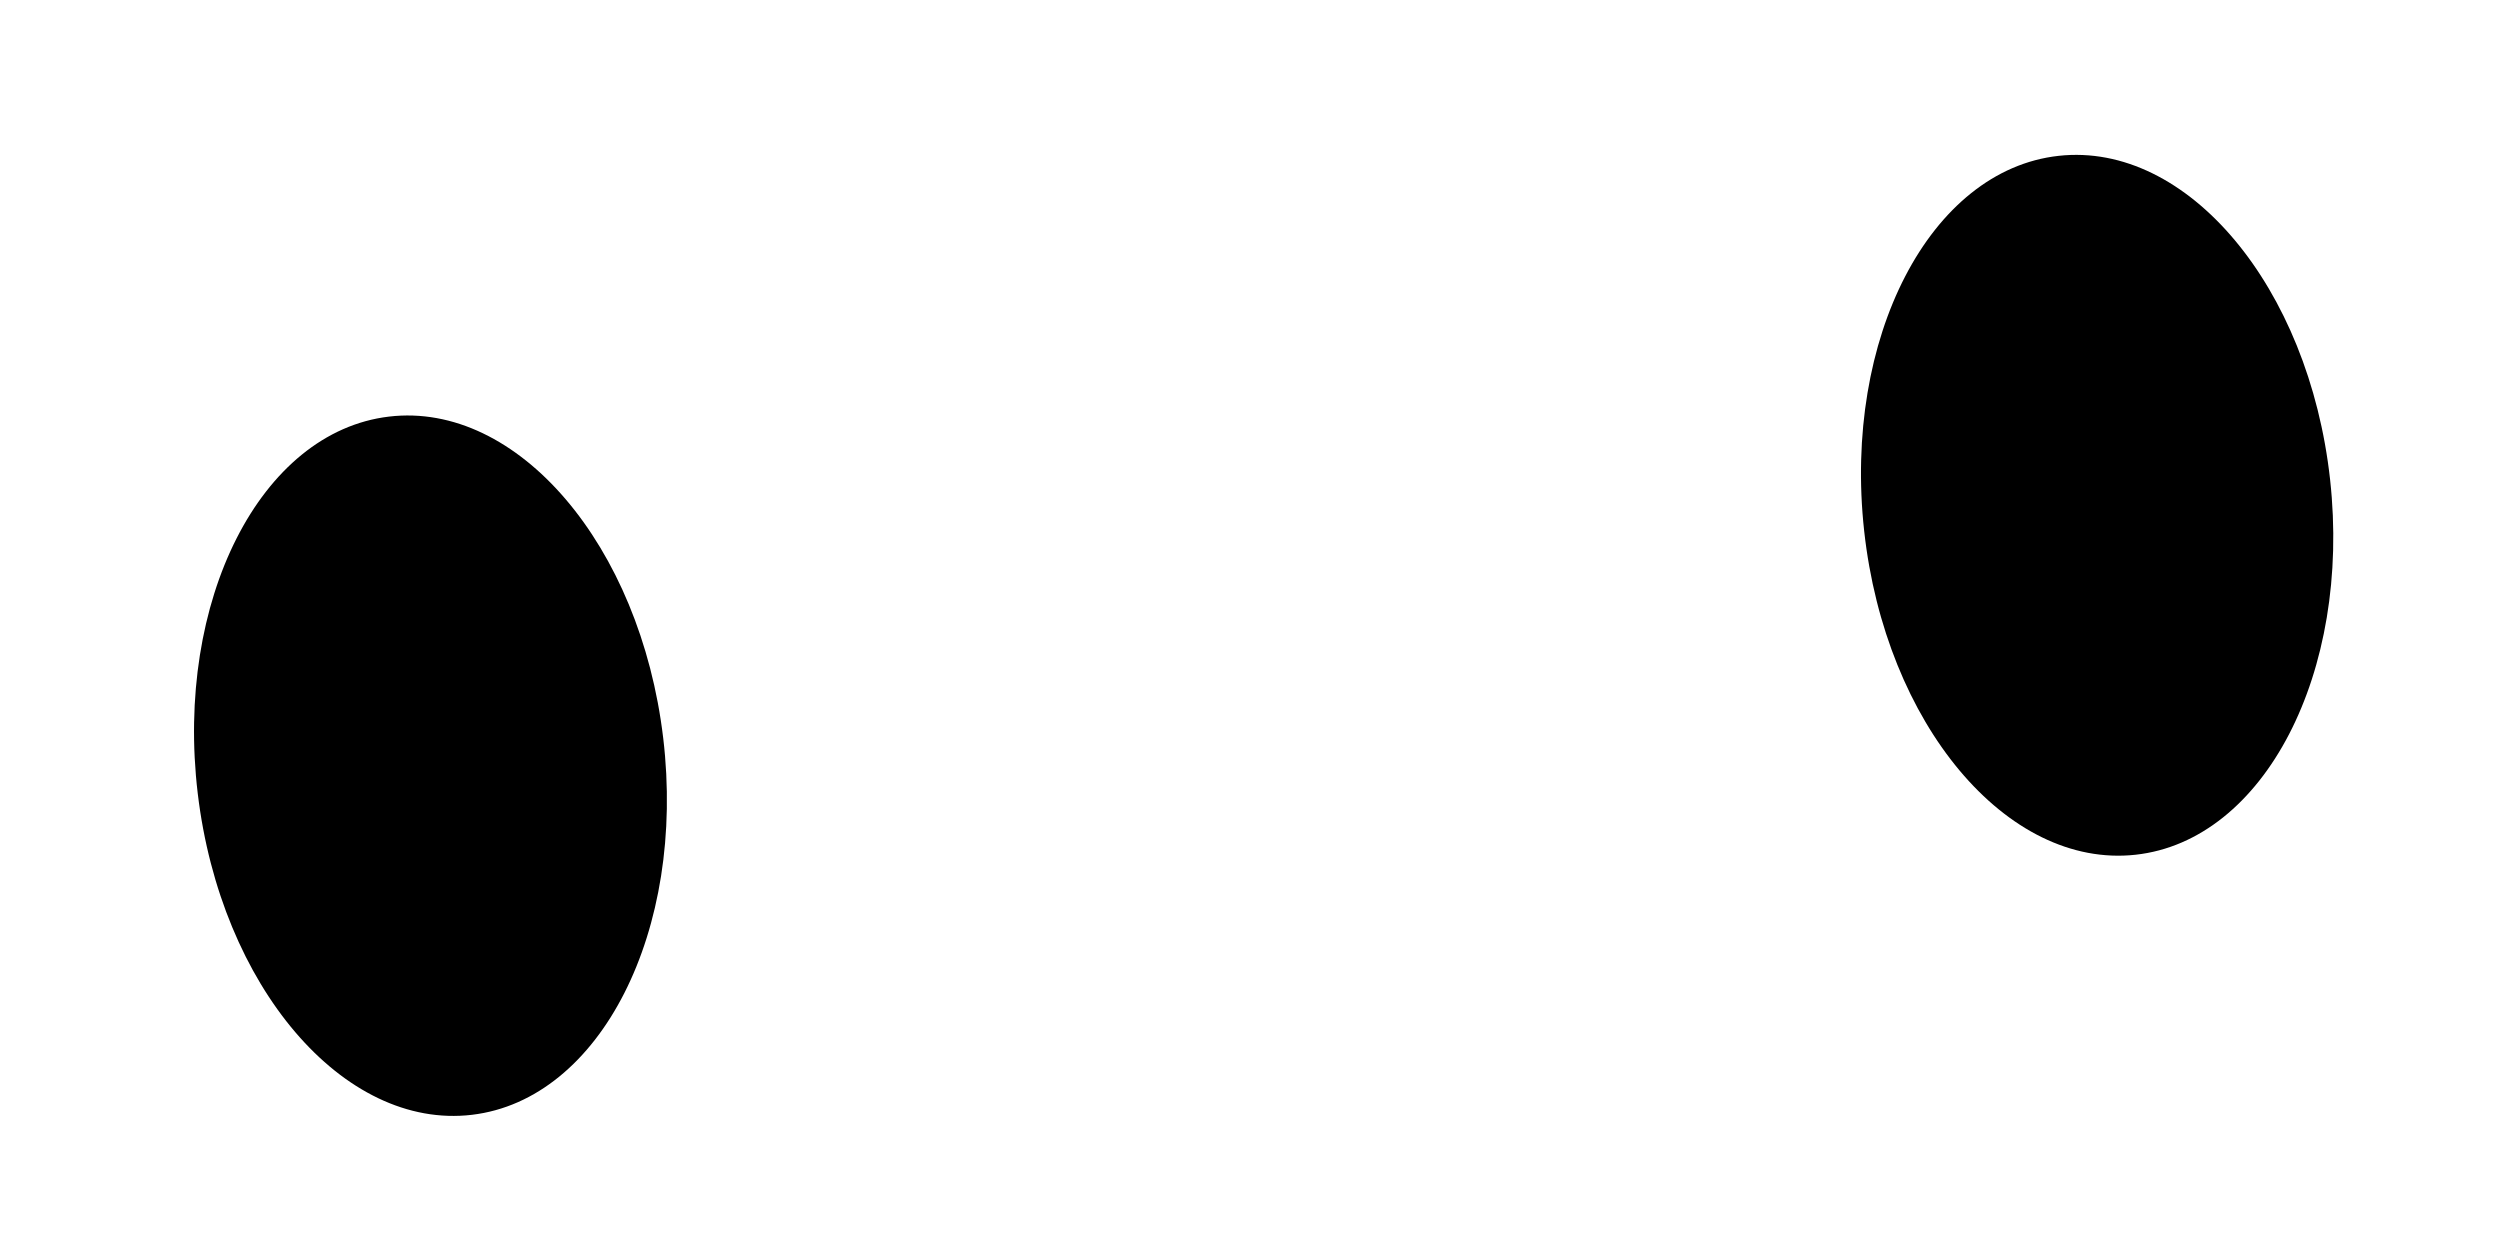
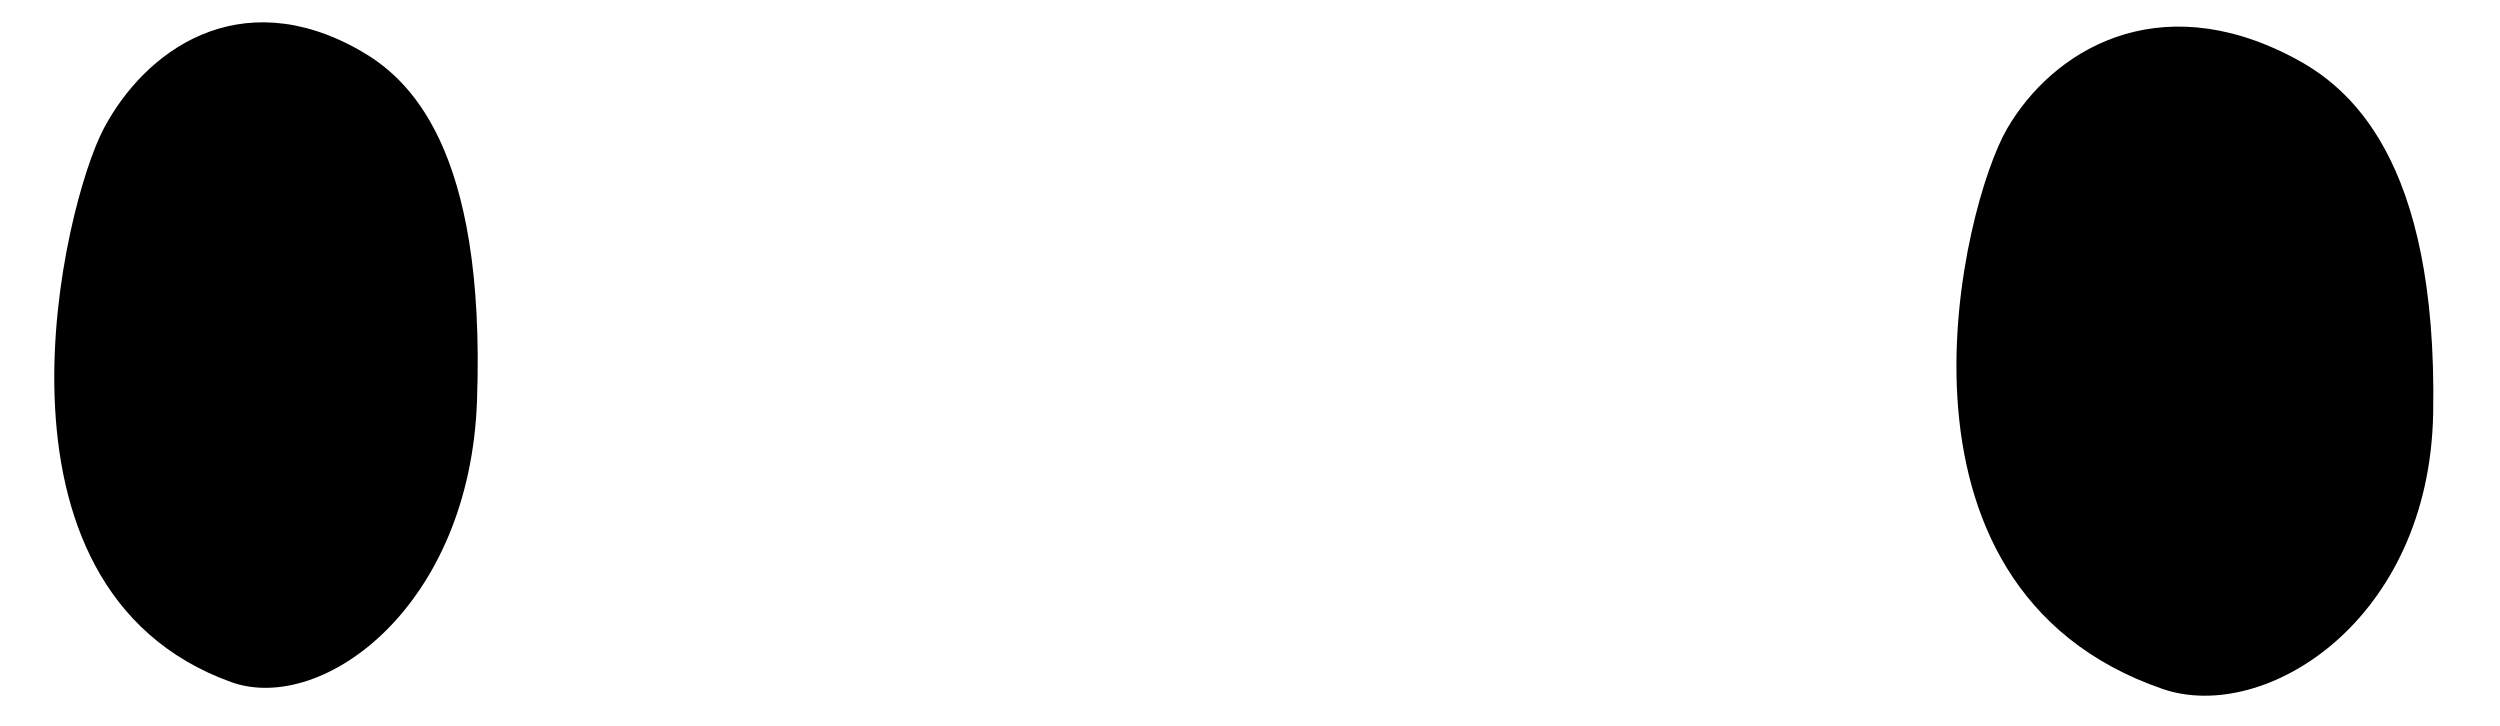
- <svg xmlns="http://www.w3.org/2000/svg" width="96" height="48" viewBox="0 0 96 48" fill="none">
-   <ellipse cx="16.53" cy="29.403" rx="9" ry="13.5" transform="rotate(-6.77646 16.5301 29.4033)" fill="black" />
-   <ellipse cx="80.53" cy="19.403" rx="9" ry="13.5" transform="rotate(-6.27568 80.5302 19.4031)" fill="black" />
+ <svg xmlns="http://www.w3.org/2000/svg" width="155" height="45" viewBox="0 0 155 45" fill="none">
+   <path d="M29.075 24.823C28.632 37.375 19.736 43.703 14.502 41.819C-1.2 36.166 4.436 12.816 6.877 8.202C9.318 3.588 14.871 -0.531 22.066 3.559C24.815 5.122 29.628 9.132 29.075 24.823Z" fill="black" stroke="black" />
+   <path d="M150.357 25.6C150.134 38.205 140.21 44.296 134.247 42.243C116.359 36.085 122.219 12.784 124.878 8.219C127.538 3.655 133.728 -0.317 141.958 4.013C145.102 5.668 150.637 9.844 150.357 25.6Z" fill="black" stroke="black" />
</svg>
